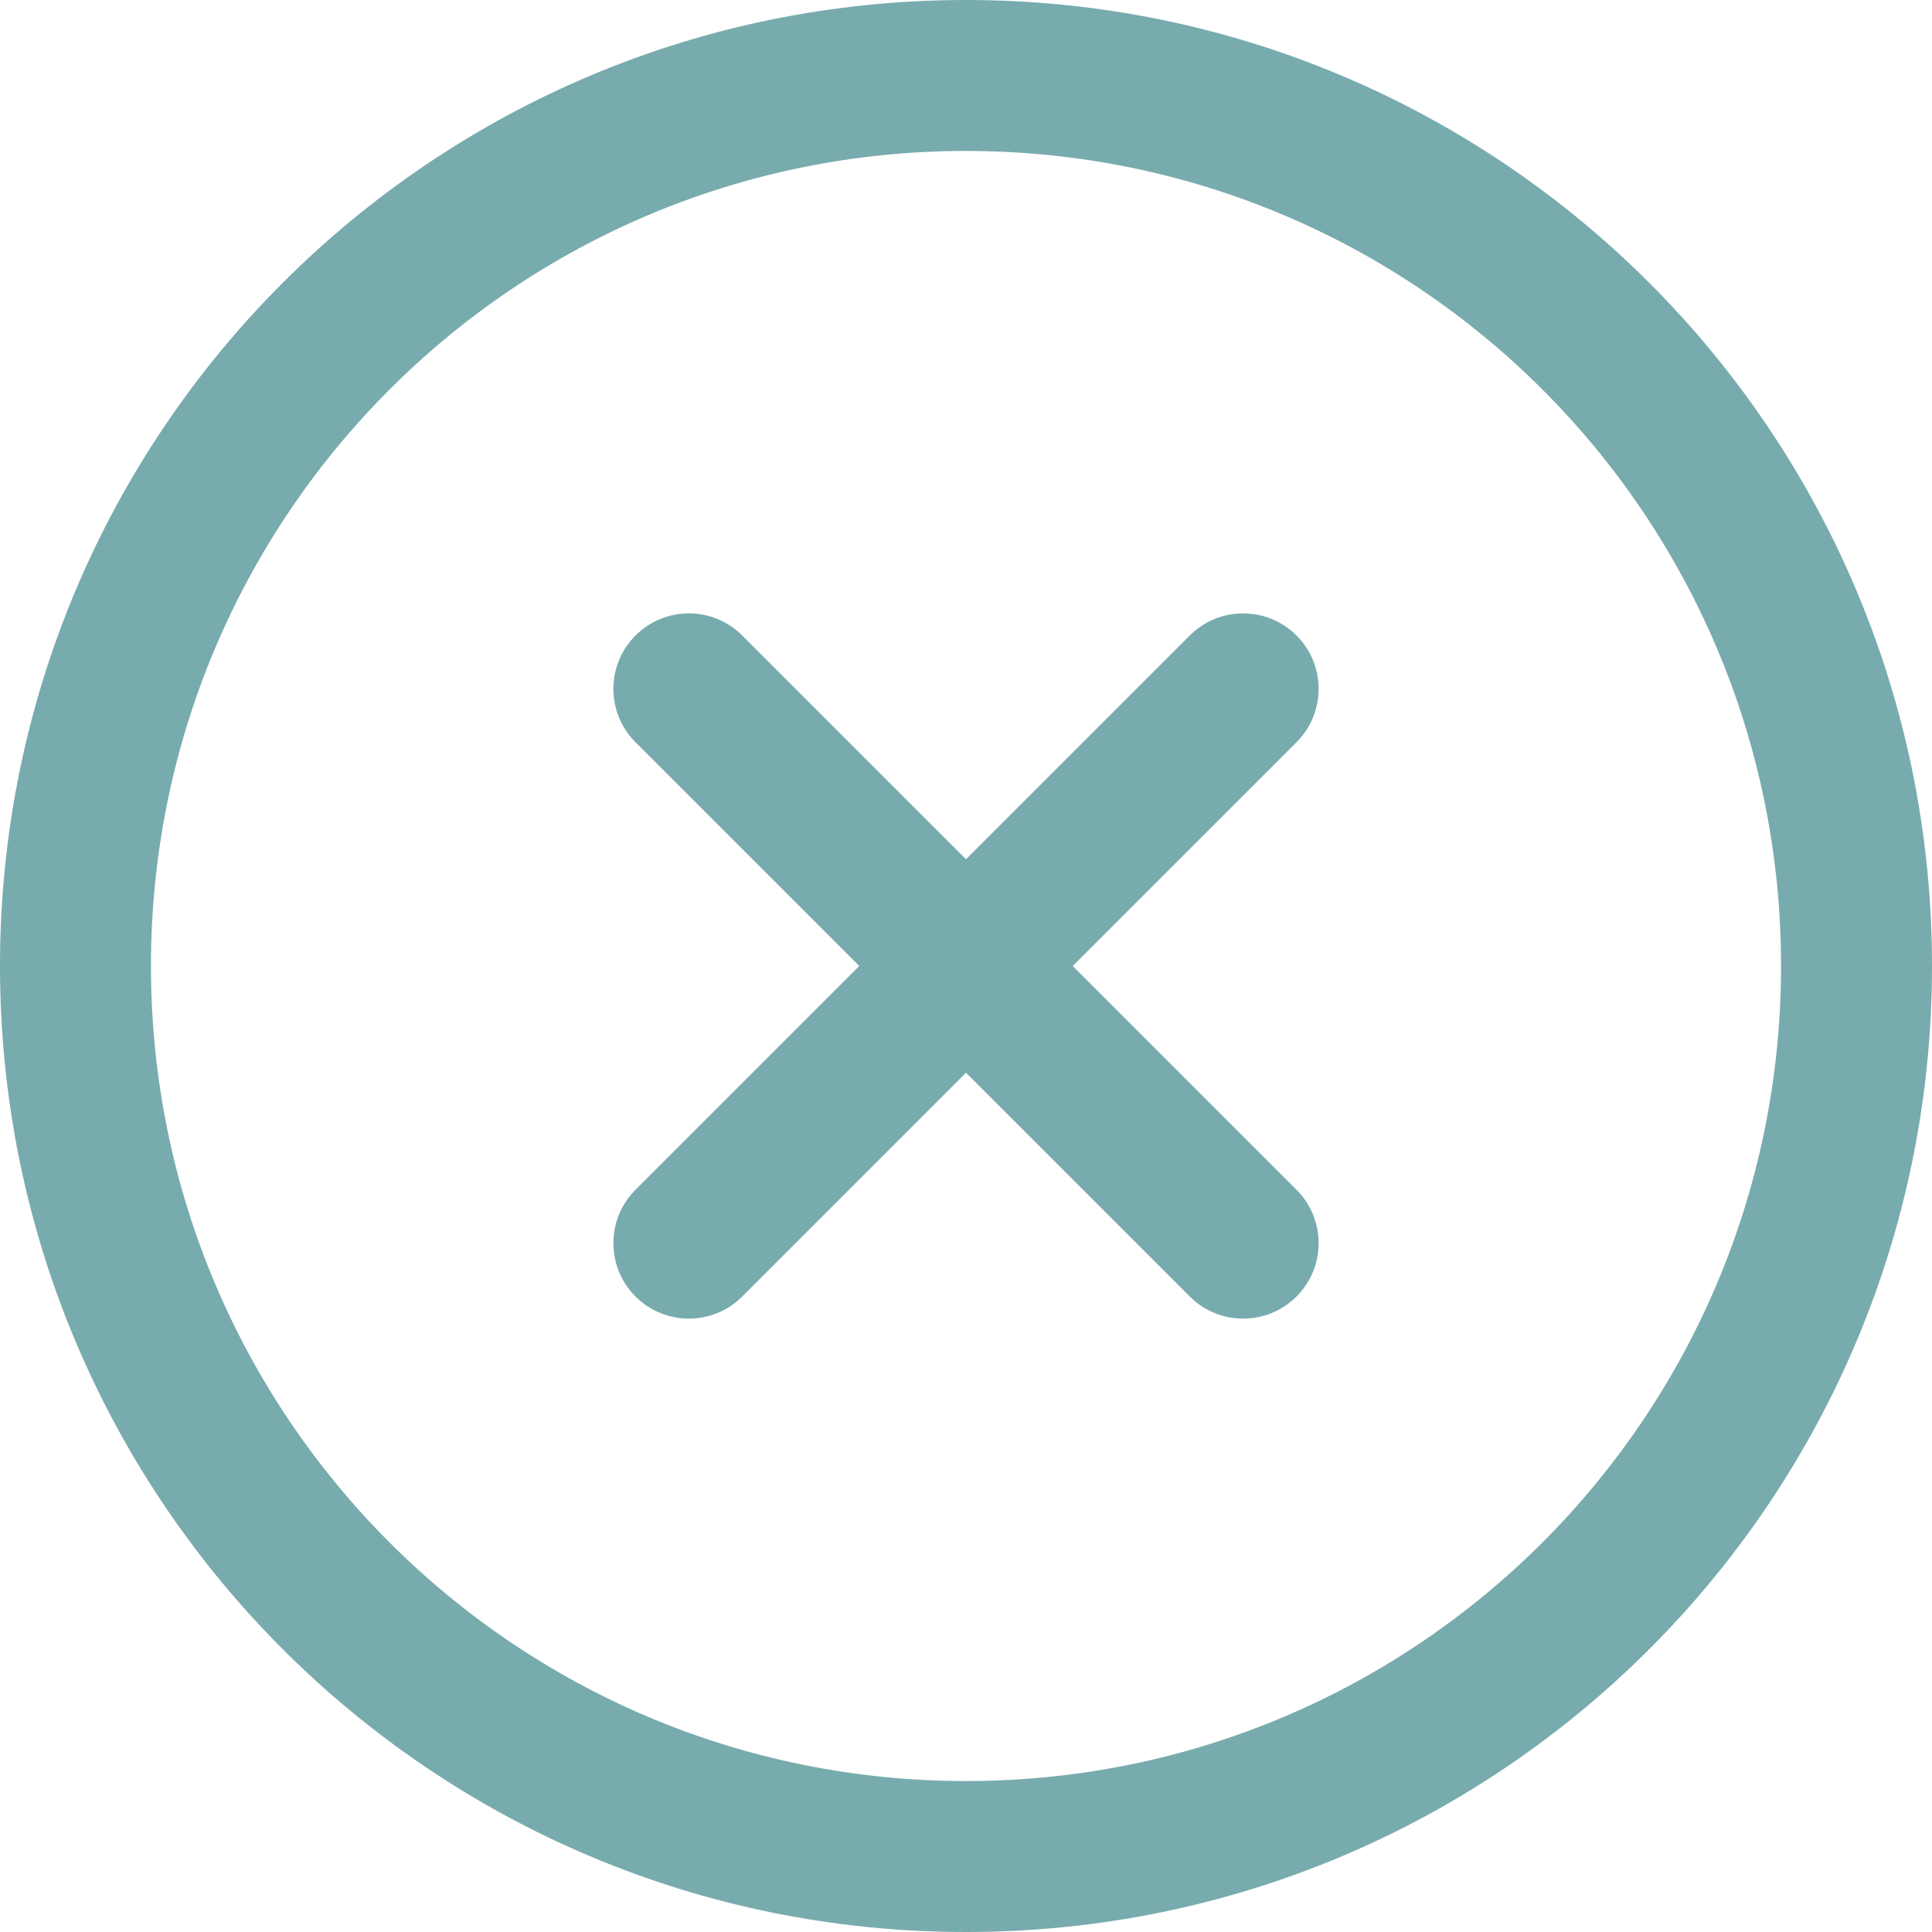
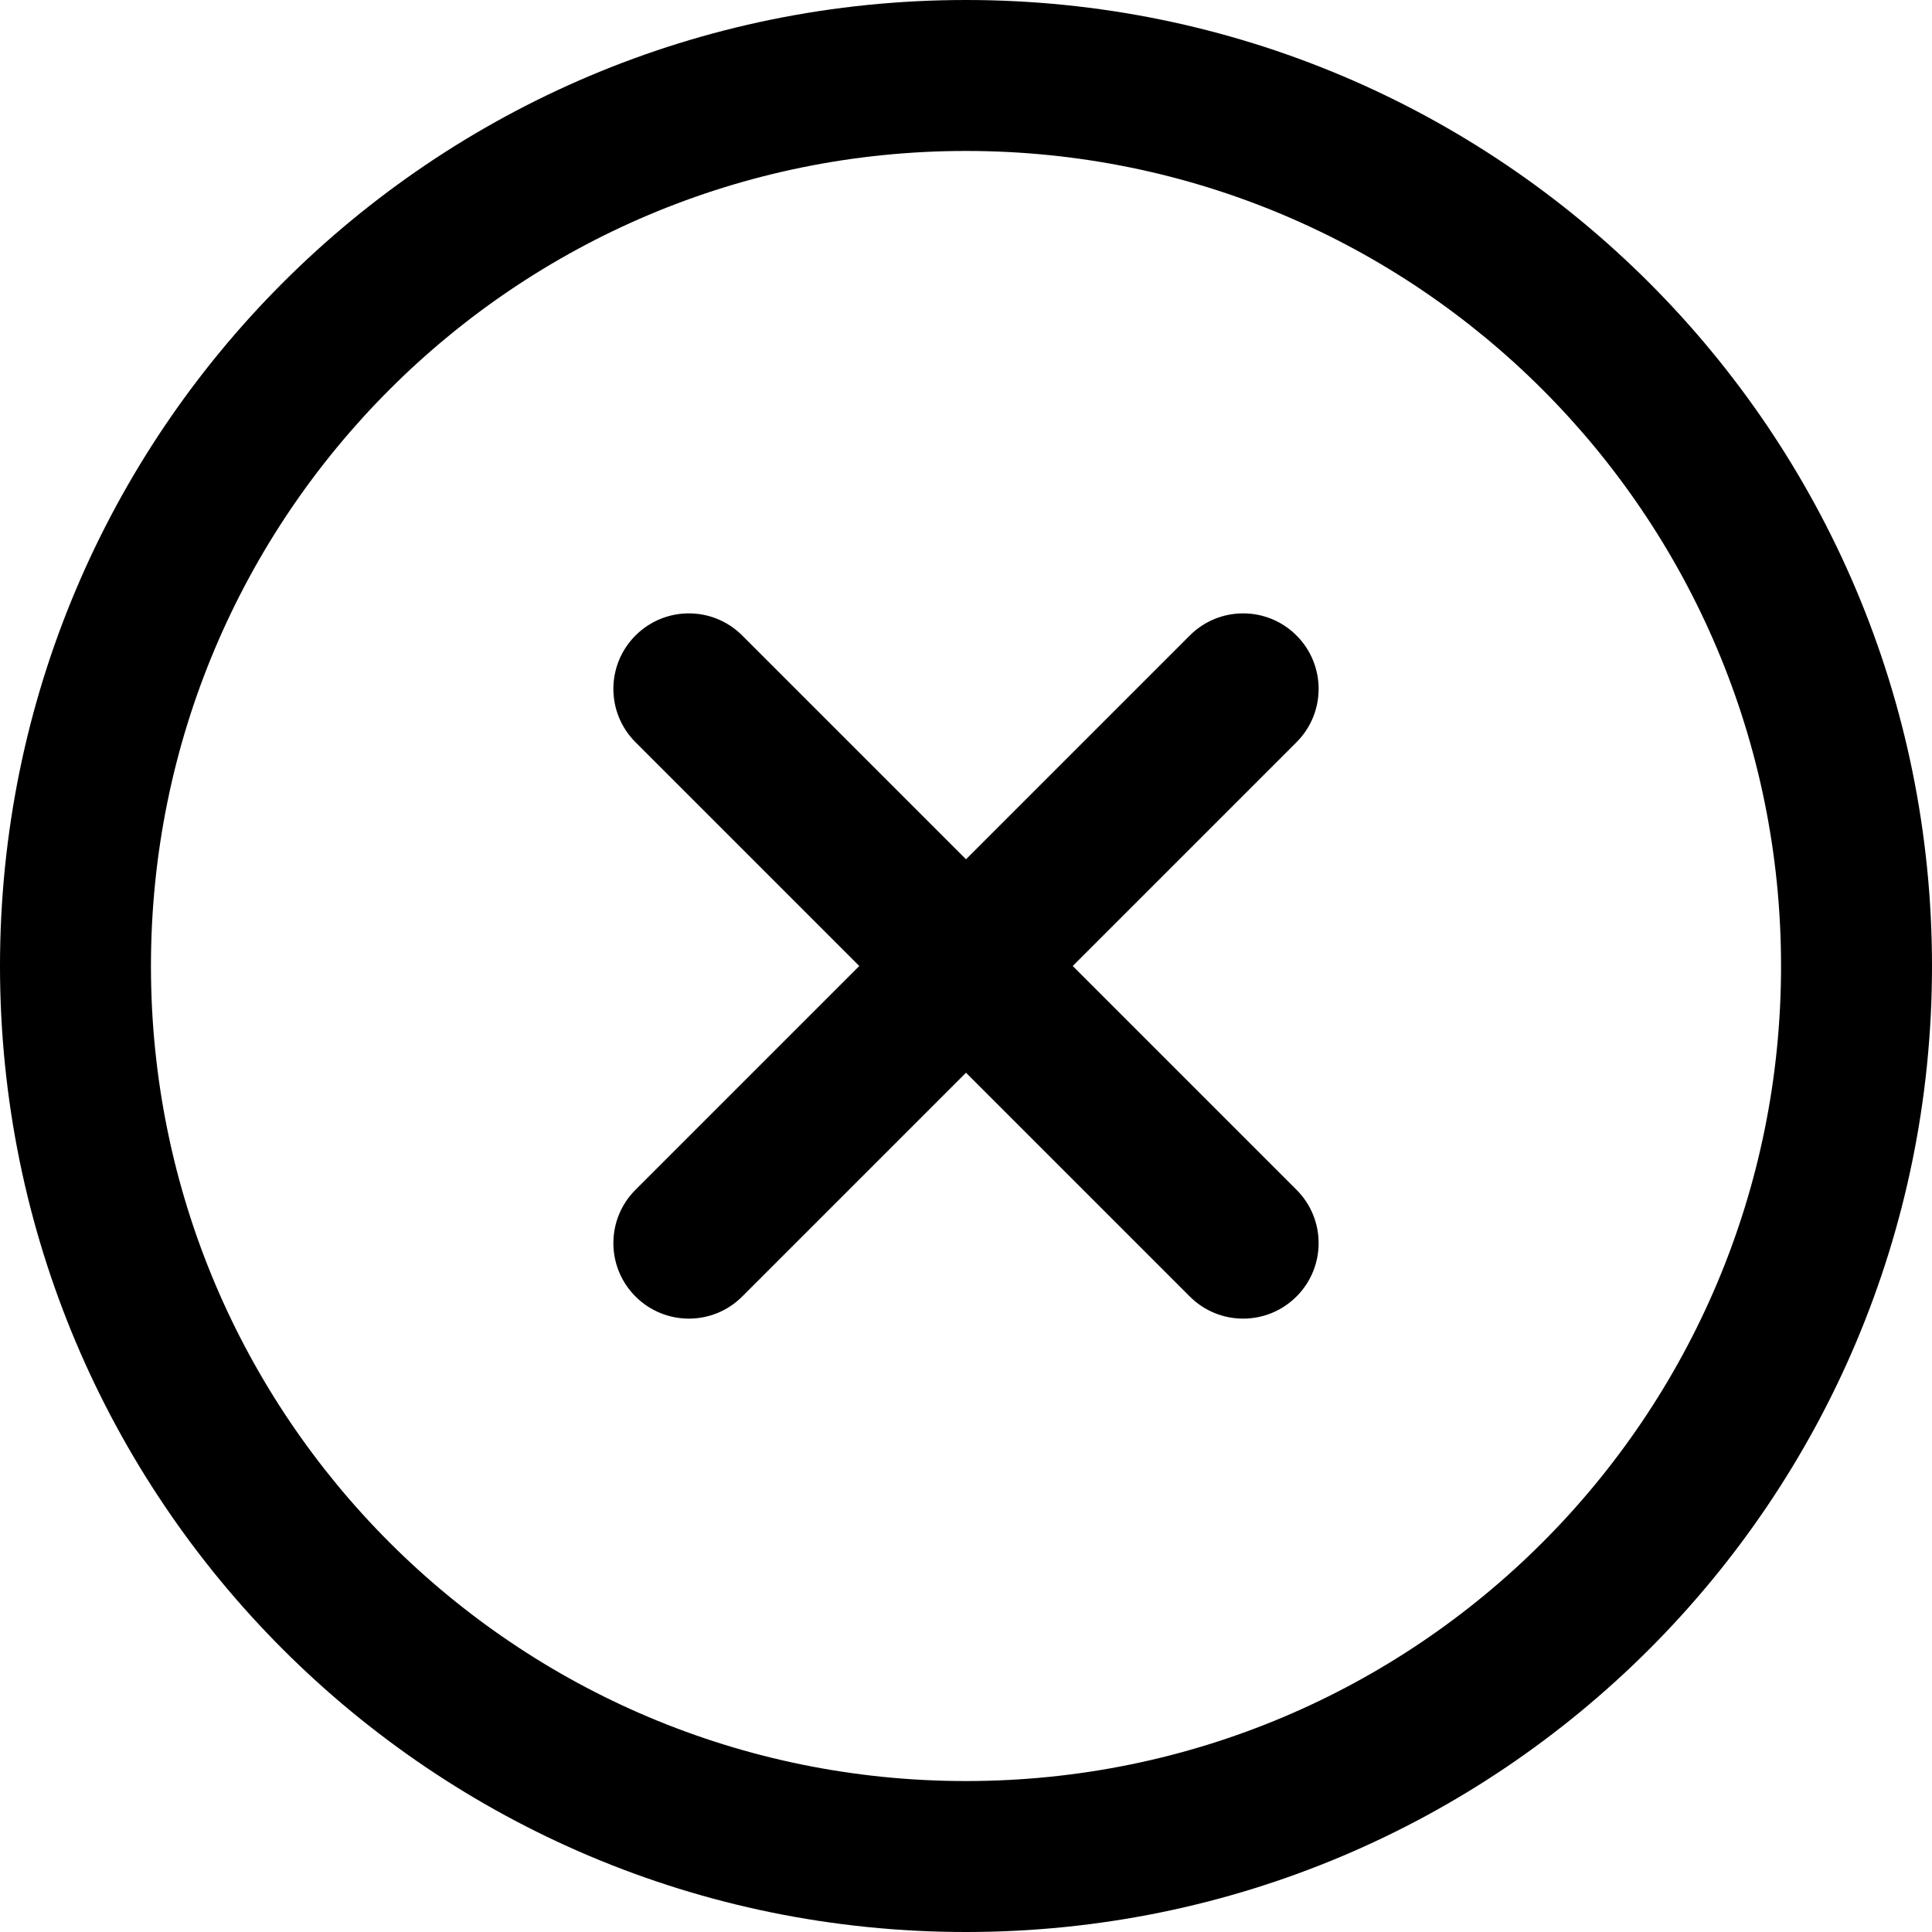
<svg xmlns="http://www.w3.org/2000/svg" width="30" height="30" viewBox="0 0 30 30" fill="none">
-   <path d="M15 0C6.709 0 0 6.709 0 15C0 23.291 6.709 30 15 30C23.291 30 30 23.291 30 15C30 6.709 23.291 0 15 0ZM15 27.656C8.005 27.656 2.344 21.996 2.344 15C2.344 8.005 8.004 2.344 15 2.344C21.995 2.344 27.656 8.004 27.656 15C27.656 21.995 21.996 27.656 15 27.656Z" fill="#78ABAD" />
-   <path d="M20.132 18.475L16.657 15L20.132 11.525C20.59 11.068 20.59 10.326 20.132 9.868C19.674 9.41 18.932 9.41 18.475 9.868L15 13.343L11.525 9.868C11.068 9.41 10.326 9.41 9.868 9.868C9.41 10.326 9.41 11.068 9.868 11.525L13.343 15L9.868 18.475C9.41 18.932 9.41 19.674 9.868 20.132C10.326 20.59 11.068 20.59 11.525 20.132L15 16.657L18.475 20.132C18.932 20.59 19.674 20.59 20.132 20.132C20.59 19.674 20.59 18.932 20.132 18.475Z" fill="#78ABAD" />
+   <path d="M15 0C6.709 0 0 6.709 0 15C0 23.291 6.709 30 15 30C23.291 30 30 23.291 30 15C30 6.709 23.291 0 15 0ZM15 27.656C8.005 27.656 2.344 21.996 2.344 15C2.344 8.005 8.004 2.344 15 2.344C21.995 2.344 27.656 8.004 27.656 15C27.656 21.995 21.996 27.656 15 27.656Z" fill="currentColor" />
+   <path d="M20.132 18.475L16.657 15L20.132 11.525C20.59 11.068 20.59 10.326 20.132 9.868C19.674 9.41 18.932 9.41 18.475 9.868L15 13.343L11.525 9.868C11.068 9.41 10.326 9.41 9.868 9.868C9.41 10.326 9.41 11.068 9.868 11.525L13.343 15L9.868 18.475C9.41 18.932 9.41 19.674 9.868 20.132C10.326 20.59 11.068 20.59 11.525 20.132L15 16.657L18.475 20.132C18.932 20.59 19.674 20.59 20.132 20.132C20.59 19.674 20.59 18.932 20.132 18.475Z" fill="currentColor" />
</svg>
